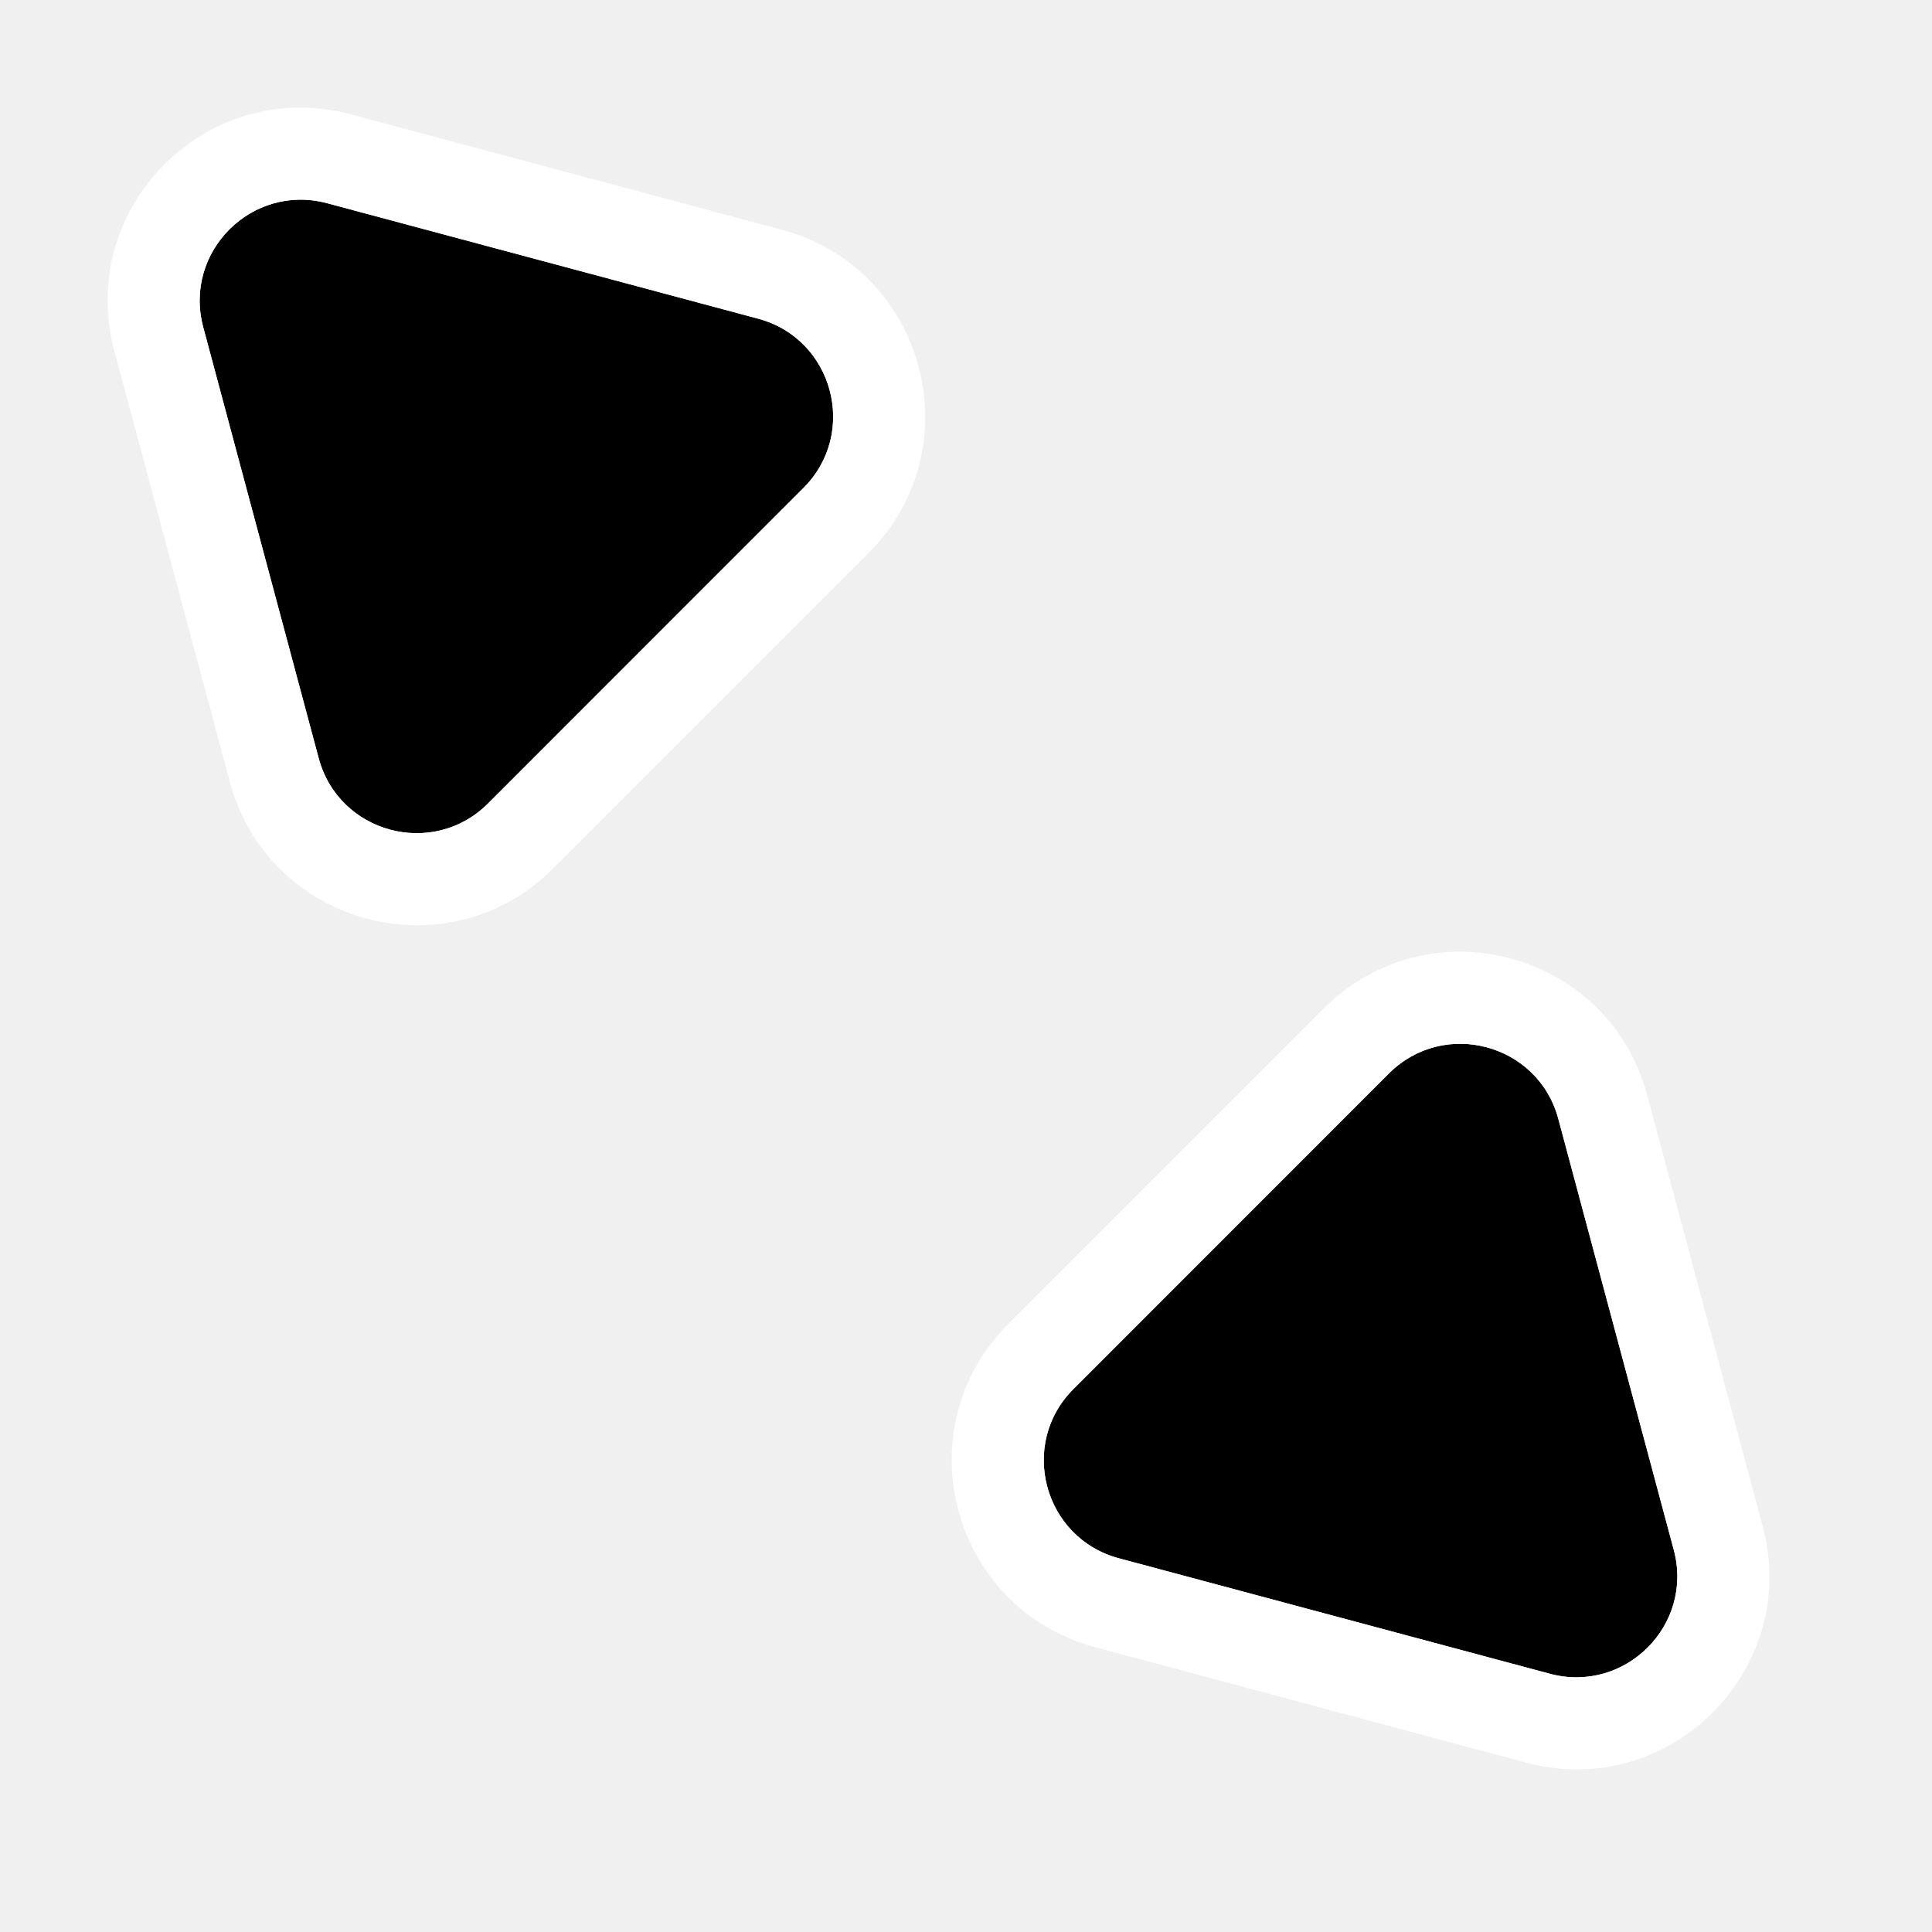
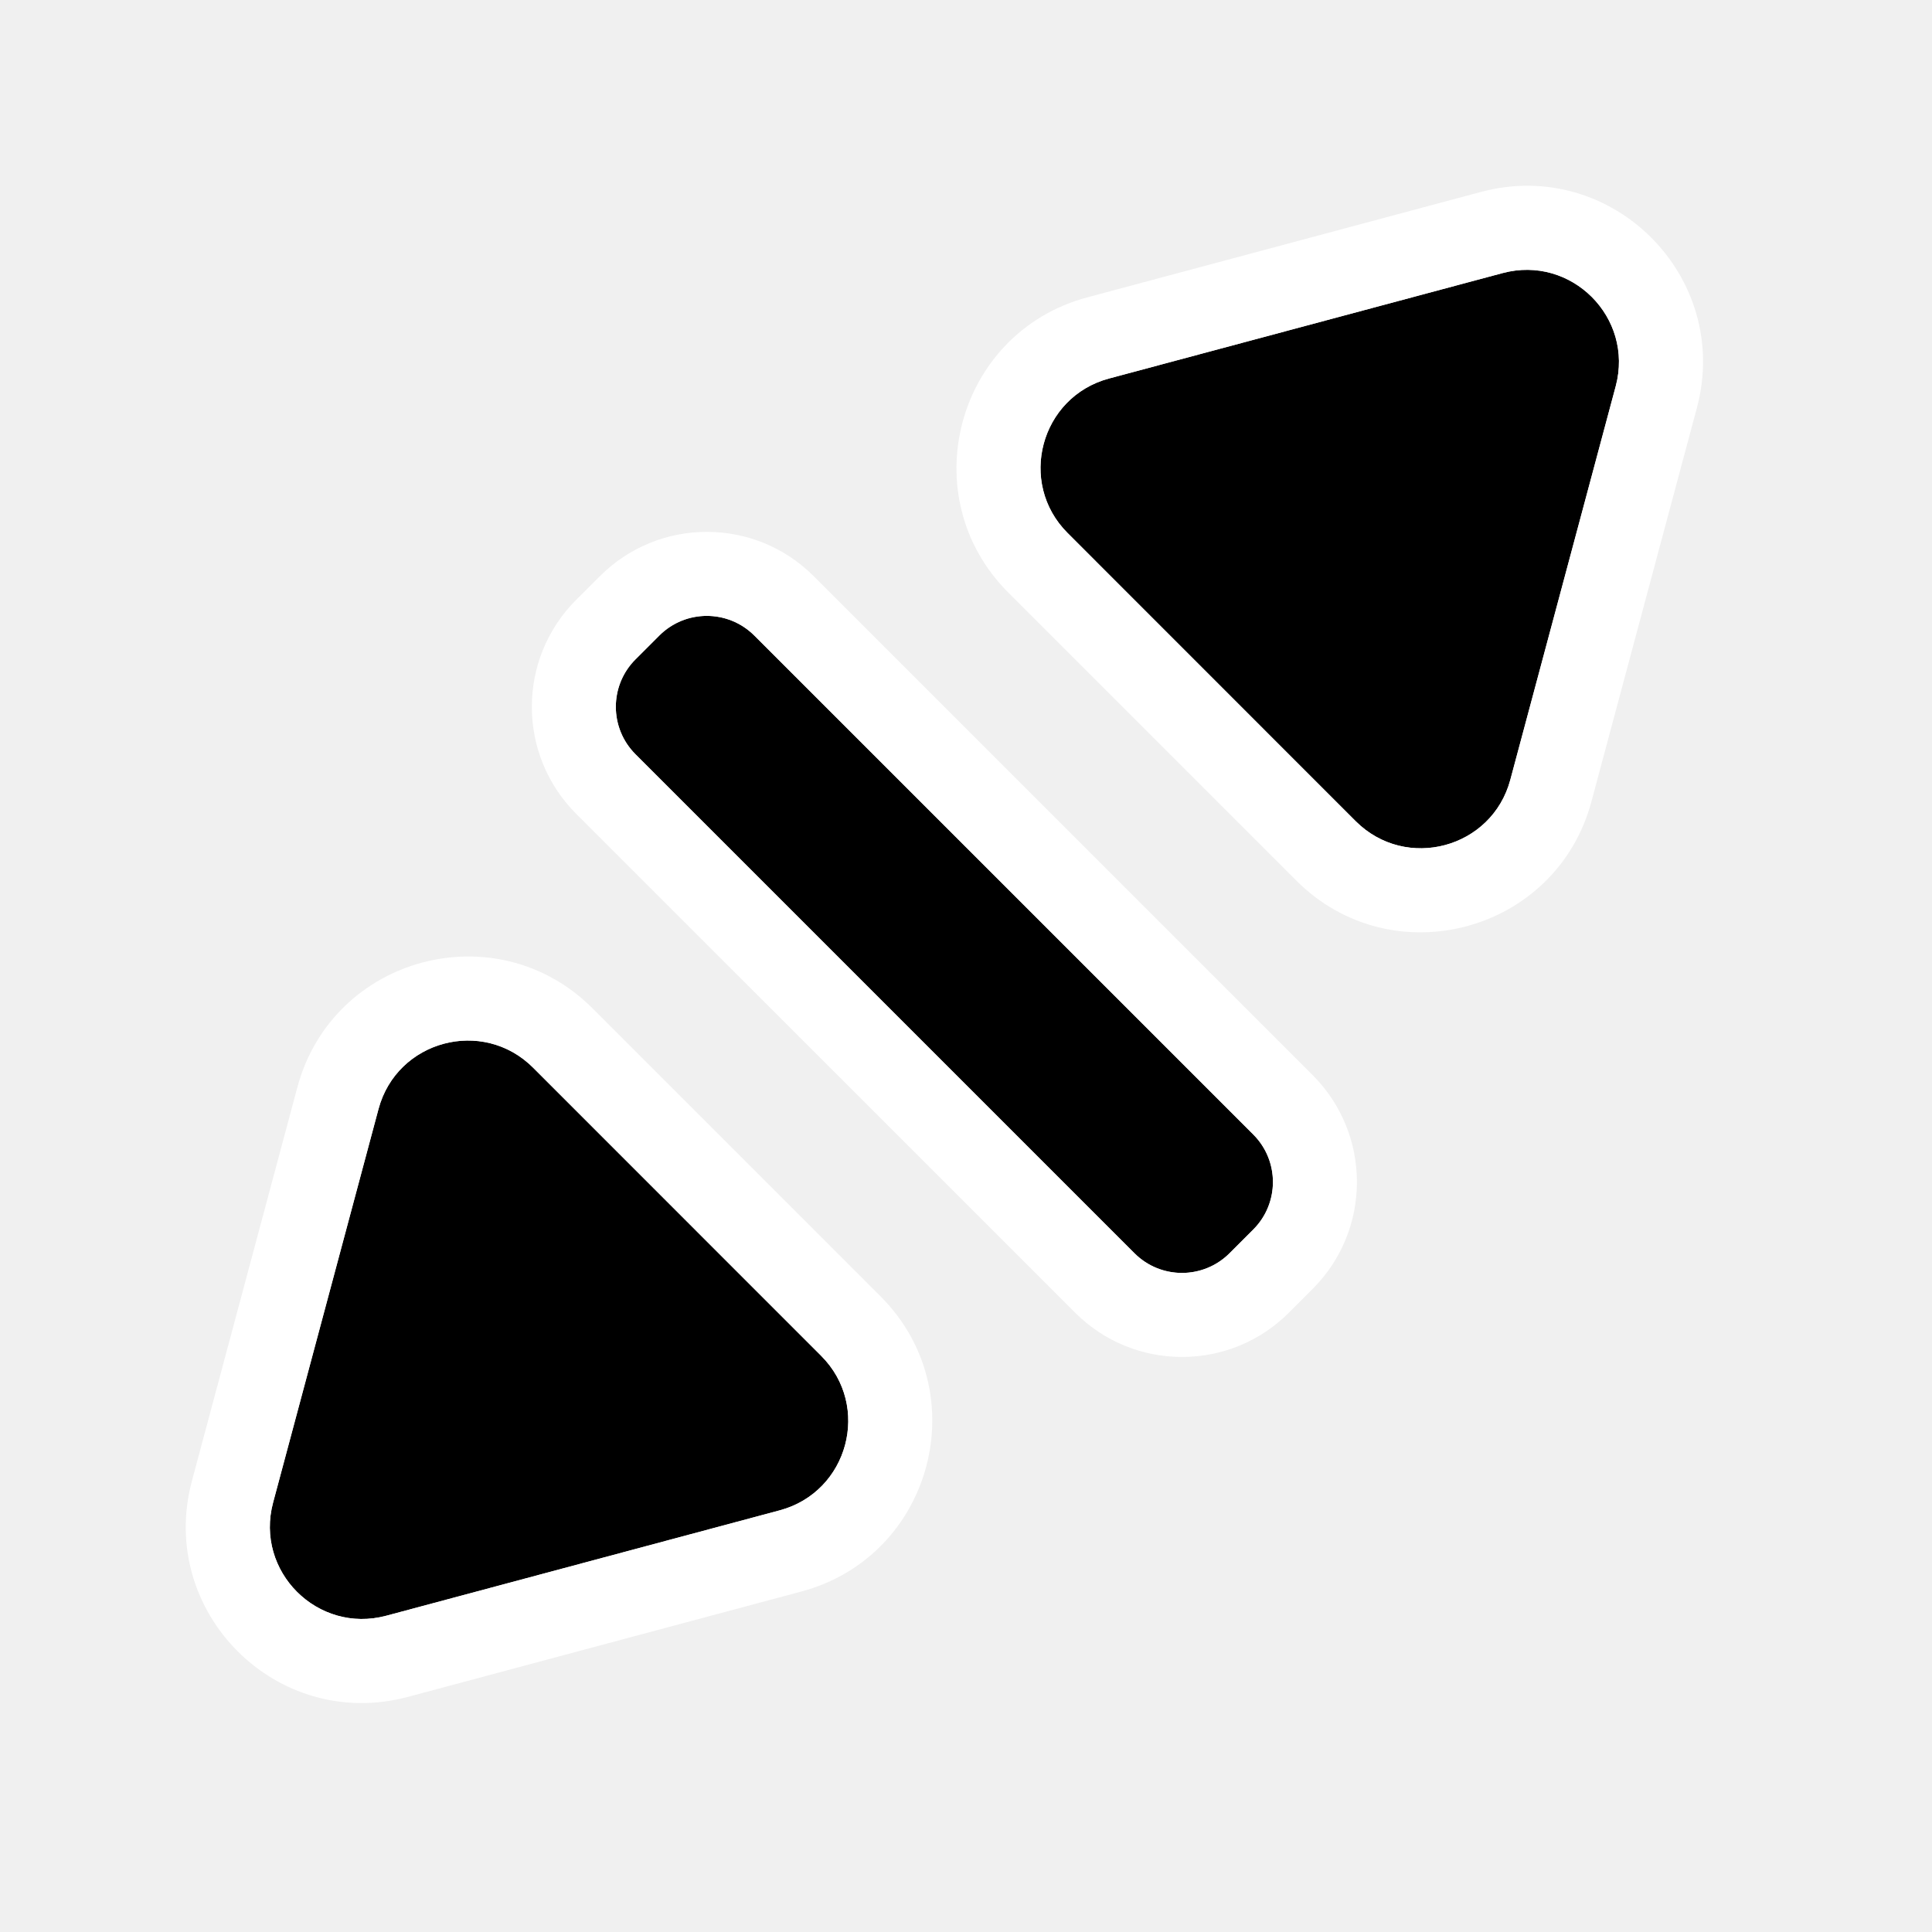
- <svg xmlns="http://www.w3.org/2000/svg" width="21" height="21" viewBox="0 0 21 21" fill="none">
-   <mask id="path-1-outside-1_584_254" maskUnits="userSpaceOnUse" x="-2.263" y="-2.225" width="24.749" height="24.749" fill="black">
-     <rect fill="white" x="-2.263" y="-2.225" width="24.749" height="24.749" />
-     <path d="M12.162 16.938C11.344 16.719 11.069 15.696 11.668 15.098L15.097 11.668C15.696 11.07 16.719 11.344 16.938 12.161L18.193 16.846C18.413 17.664 17.664 18.412 16.846 18.193L12.162 16.938ZM5.304 8.734C4.705 9.332 3.683 9.058 3.464 8.241L2.209 3.556C1.99 2.738 2.738 1.99 3.556 2.209L8.241 3.464C9.058 3.683 9.332 4.706 8.733 5.304L5.304 8.734Z" />
-   </mask>
-   <path d="M12.162 16.938C11.344 16.719 11.069 15.696 11.668 15.098L15.097 11.668C15.696 11.07 16.719 11.344 16.938 12.161L18.193 16.846C18.413 17.664 17.664 18.412 16.846 18.193L12.162 16.938ZM5.304 8.734C4.705 9.332 3.683 9.058 3.464 8.241L2.209 3.556C1.99 2.738 2.738 1.99 3.556 2.209L8.241 3.464C9.058 3.683 9.332 4.706 8.733 5.304L5.304 8.734Z" fill="black" />
-   <path d="M12.162 16.938L12.42 15.972L12.42 15.972L12.162 16.938ZM11.668 15.098L10.961 14.39L10.961 14.39L11.668 15.098ZM16.938 12.161L17.904 11.903L17.904 11.902L16.938 12.161ZM18.193 16.846L19.159 16.587L19.159 16.587L18.193 16.846ZM16.846 18.193L16.587 19.159L16.588 19.159L16.846 18.193ZM5.304 8.734L6.011 9.441L6.011 9.441L5.304 8.734ZM3.464 8.241L4.43 7.982L4.43 7.982L3.464 8.241ZM2.209 3.556L1.243 3.815L1.243 3.815L2.209 3.556ZM3.556 2.209L3.815 1.243L3.815 1.243L3.556 2.209ZM8.241 3.464L8.5 2.498L8.5 2.498L8.241 3.464ZM12.162 16.938L12.42 15.972C12.394 15.965 12.382 15.955 12.374 15.947C12.365 15.937 12.355 15.921 12.349 15.901C12.344 15.88 12.344 15.862 12.348 15.848C12.35 15.838 12.356 15.824 12.375 15.805L11.668 15.098L10.961 14.39C9.817 15.534 10.342 17.486 11.903 17.904L12.162 16.938ZM11.668 15.098L12.375 15.805L15.804 12.376L15.097 11.668L14.39 10.961L10.961 14.39L11.668 15.098ZM15.097 11.668L15.804 12.376C15.823 12.357 15.838 12.351 15.848 12.348C15.862 12.345 15.88 12.344 15.901 12.35C15.922 12.355 15.938 12.365 15.948 12.375C15.955 12.382 15.965 12.395 15.972 12.42L16.938 12.161L17.904 11.902C17.485 10.341 15.533 9.818 14.39 10.961L15.097 11.668ZM16.938 12.161L15.972 12.42L17.227 17.105L18.193 16.846L19.159 16.587L17.904 11.903L16.938 12.161ZM18.193 16.846L17.227 17.105C17.234 17.131 17.232 17.146 17.229 17.157C17.225 17.17 17.217 17.186 17.201 17.201C17.186 17.216 17.17 17.225 17.157 17.229C17.146 17.232 17.131 17.234 17.105 17.227L16.846 18.193L16.588 19.159C18.148 19.577 19.578 18.149 19.159 16.587L18.193 16.846ZM16.846 18.193L17.105 17.227L12.42 15.972L12.162 16.938L11.903 17.904L16.587 19.159L16.846 18.193ZM5.304 8.734L4.597 8.026C4.578 8.046 4.563 8.051 4.553 8.054C4.539 8.057 4.521 8.058 4.501 8.052C4.48 8.047 4.465 8.037 4.455 8.028C4.447 8.02 4.437 8.008 4.43 7.982L3.464 8.241L2.498 8.499C2.917 10.061 4.868 10.584 6.011 9.441L5.304 8.734ZM3.464 8.241L4.43 7.982L3.175 3.297L2.209 3.556L1.243 3.815L2.498 8.499L3.464 8.241ZM2.209 3.556L3.175 3.297C3.168 3.271 3.17 3.256 3.173 3.245C3.177 3.232 3.186 3.216 3.201 3.201C3.216 3.186 3.232 3.177 3.246 3.173C3.256 3.17 3.271 3.168 3.297 3.175L3.556 2.209L3.815 1.243C2.253 0.824 0.825 2.254 1.243 3.815L2.209 3.556ZM3.556 2.209L3.297 3.175L7.982 4.43L8.241 3.464L8.5 2.498L3.815 1.243L3.556 2.209ZM8.241 3.464L7.982 4.43C8.008 4.437 8.02 4.447 8.027 4.454C8.037 4.464 8.046 4.48 8.052 4.5C8.057 4.521 8.057 4.539 8.053 4.553C8.051 4.564 8.045 4.578 8.026 4.597L8.733 5.304L9.44 6.012C10.582 4.869 10.062 2.917 8.5 2.498L8.241 3.464ZM8.733 5.304L8.026 4.597L4.597 8.027L5.304 8.734L6.011 9.441L9.44 6.012L8.733 5.304Z" fill="white" mask="url(#path-1-outside-1_584_254)" />
+ <svg xmlns="http://www.w3.org/2000/svg" width="23" height="23" viewBox="0 0 23 23" fill="none">
+   <g id="resize_diagonal_right">
+     <g id="Union">
+       <mask id="path-1-outside-1_545_2" maskUnits="userSpaceOnUse" x="-1.414" y="-1.556" width="25.456" height="25.456" fill="black">
+         <rect fill="white" x="-1.414" y="-1.556" width="25.456" height="25.456" />
+         <path d="M7.849 7.566C8.161 7.254 8.667 7.254 8.98 7.566L14.92 13.506C15.232 13.818 15.232 14.325 14.92 14.637L14.637 14.92C14.324 15.232 13.818 15.232 13.506 14.92L7.566 8.98C7.253 8.668 7.253 8.161 7.566 7.849L7.849 7.566ZM4.506 13.203C4.725 12.385 5.747 12.112 6.346 12.71L9.775 16.14C10.374 16.738 10.101 17.76 9.283 17.98L4.598 19.235C3.78 19.454 3.032 18.706 3.251 17.888L4.506 13.203ZM12.71 6.346C12.111 5.748 12.385 4.725 13.203 4.506L17.888 3.251C18.706 3.032 19.453 3.78 19.235 4.597L17.98 9.283C17.761 10.101 16.738 10.374 16.139 9.776L12.71 6.346Z" />
+       </mask>
+       <path d="M7.849 7.566C8.161 7.254 8.667 7.254 8.98 7.566L14.92 13.506C15.232 13.818 15.232 14.325 14.92 14.637L14.637 14.92C14.324 15.232 13.818 15.232 13.506 14.92L7.566 8.98C7.253 8.668 7.253 8.161 7.566 7.849L7.849 7.566ZM4.506 13.203C4.725 12.385 5.747 12.112 6.346 12.71L9.775 16.14C10.374 16.738 10.101 17.76 9.283 17.98L4.598 19.235C3.78 19.454 3.032 18.706 3.251 17.888L4.506 13.203ZM12.71 6.346C12.111 5.748 12.385 4.725 13.203 4.506L17.888 3.251C18.706 3.032 19.453 3.78 19.235 4.597L17.98 9.283C17.761 10.101 16.738 10.374 16.139 9.776L12.71 6.346Z" fill="black" />
+       <path d="M7.849 7.566L7.142 6.859L7.142 6.859L7.849 7.566ZM8.98 7.566L9.687 6.859L9.687 6.859L8.98 7.566ZM14.92 13.506L15.627 12.799L15.627 12.799L14.92 13.506ZM14.92 14.637L15.627 15.344L15.627 15.344L14.92 14.637ZM14.637 14.92L15.343 15.628L15.344 15.627L14.637 14.92ZM13.506 14.92L12.799 15.627L12.799 15.627L13.506 14.92ZM7.566 8.98L6.858 9.687L6.858 9.687L7.566 8.98ZM7.566 7.849L6.858 7.142L6.858 7.142L7.566 7.849ZM4.506 13.203L3.54 12.944L3.54 12.944L4.506 13.203ZM9.283 17.98L9.542 18.946L9.542 18.946L9.283 17.98ZM4.598 19.235L4.339 18.269L4.339 18.269L4.598 19.235ZM3.251 17.888L4.217 18.147L4.217 18.147L3.251 17.888ZM13.203 4.506L12.944 3.54L12.944 3.54L13.203 4.506ZM17.888 3.251L17.63 2.285L17.63 2.285L17.888 3.251ZM19.235 4.597L20.201 4.856L20.201 4.856L19.235 4.597ZM17.98 9.283L18.946 9.541L18.946 9.541L17.98 9.283ZM7.849 7.566L8.556 8.273C8.477 8.351 8.351 8.351 8.273 8.273L8.98 7.566L9.687 6.859C8.984 6.156 7.845 6.156 7.142 6.859L7.849 7.566ZM8.98 7.566L8.273 8.273L14.213 14.213L14.92 13.506L15.627 12.799L9.687 6.859L8.98 7.566ZM14.92 13.506L14.213 14.213C14.135 14.135 14.134 14.008 14.213 13.93L14.92 14.637L15.627 15.344C16.33 14.641 16.329 13.502 15.627 12.799L14.92 13.506ZM14.92 14.637L14.213 13.93L13.93 14.213L14.637 14.92L15.344 15.627L15.627 15.344L14.92 14.637ZM14.637 14.92L13.93 14.213C14.008 14.135 14.134 14.135 14.213 14.213L13.506 14.92L12.799 15.627C13.502 16.33 14.641 16.33 15.343 15.628L14.637 14.92ZM13.506 14.92L14.213 14.213L8.273 8.273L7.566 8.98L6.858 9.687L12.799 15.627L13.506 14.92ZM7.566 8.98L8.273 8.273C8.351 8.352 8.351 8.478 8.273 8.556L7.566 7.849L6.858 7.142C6.156 7.845 6.156 8.984 6.858 9.687L7.566 8.98ZM7.566 7.849L8.273 8.556L8.556 8.273L7.849 7.566L7.142 6.859L6.858 7.142L7.566 7.849ZM4.506 13.203L5.472 13.462C5.479 13.436 5.488 13.424 5.496 13.416C5.506 13.407 5.522 13.397 5.542 13.392C5.563 13.386 5.581 13.387 5.595 13.39C5.605 13.393 5.62 13.398 5.639 13.418L6.346 12.71L7.053 12.003C5.911 10.861 3.959 11.382 3.54 12.944L4.506 13.203ZM6.346 12.71L5.639 13.418L9.068 16.847L9.775 16.14L10.482 15.432L7.053 12.003L6.346 12.71ZM9.775 16.14L9.068 16.847C9.087 16.866 9.093 16.88 9.096 16.891C9.099 16.904 9.1 16.923 9.094 16.944C9.089 16.964 9.079 16.98 9.069 16.99C9.062 16.997 9.05 17.007 9.024 17.014L9.283 17.98L9.542 18.946C11.103 18.527 11.625 16.575 10.482 15.432L9.775 16.14ZM9.283 17.98L9.024 17.014L4.339 18.269L4.598 19.235L4.856 20.201L9.542 18.946L9.283 17.98ZM4.598 19.235L4.339 18.269C4.313 18.276 4.297 18.273 4.287 18.27C4.274 18.267 4.258 18.258 4.243 18.243C4.228 18.228 4.219 18.212 4.215 18.199C4.212 18.189 4.21 18.173 4.217 18.147L3.251 17.888L2.285 17.629C1.867 19.191 3.295 20.619 4.856 20.201L4.598 19.235ZM3.251 17.888L4.217 18.147L5.472 13.461L4.506 13.203L3.54 12.944L2.285 17.629L3.251 17.888ZM12.71 6.346L13.417 5.639C13.398 5.62 13.393 5.606 13.39 5.595C13.386 5.582 13.386 5.563 13.391 5.542C13.397 5.522 13.407 5.506 13.416 5.496C13.424 5.488 13.436 5.478 13.462 5.471L13.203 4.506L12.944 3.54C11.383 3.958 10.86 5.911 12.003 7.054L12.71 6.346ZM13.203 4.506L13.462 5.471L18.147 4.217L17.888 3.251L17.63 2.285L12.944 3.54L13.203 4.506ZM17.888 3.251L18.147 4.217C18.173 4.21 18.188 4.212 18.199 4.215C18.212 4.219 18.228 4.228 18.243 4.243C18.258 4.258 18.267 4.274 18.27 4.287C18.273 4.298 18.276 4.313 18.269 4.339L19.235 4.597L20.201 4.856C20.618 3.295 19.191 1.867 17.63 2.285L17.888 3.251ZM19.235 4.597L18.269 4.339L17.014 9.024L17.98 9.283L18.946 9.541L20.201 4.856L19.235 4.597ZM17.98 9.283L17.014 9.024C17.007 9.05 16.998 9.062 16.99 9.069C16.98 9.079 16.964 9.089 16.943 9.094C16.923 9.1 16.904 9.099 16.89 9.096C16.88 9.093 16.865 9.088 16.846 9.069L16.139 9.776L15.432 10.483C16.575 11.626 18.528 11.103 18.946 9.541L17.98 9.283ZM16.139 9.776L16.846 9.069L13.417 5.639L12.71 6.346L12.003 7.054L15.432 10.483L16.139 9.776Z" fill="white" mask="url(#path-1-outside-1_545_2)" />
+     </g>
+   </g>
</svg>
